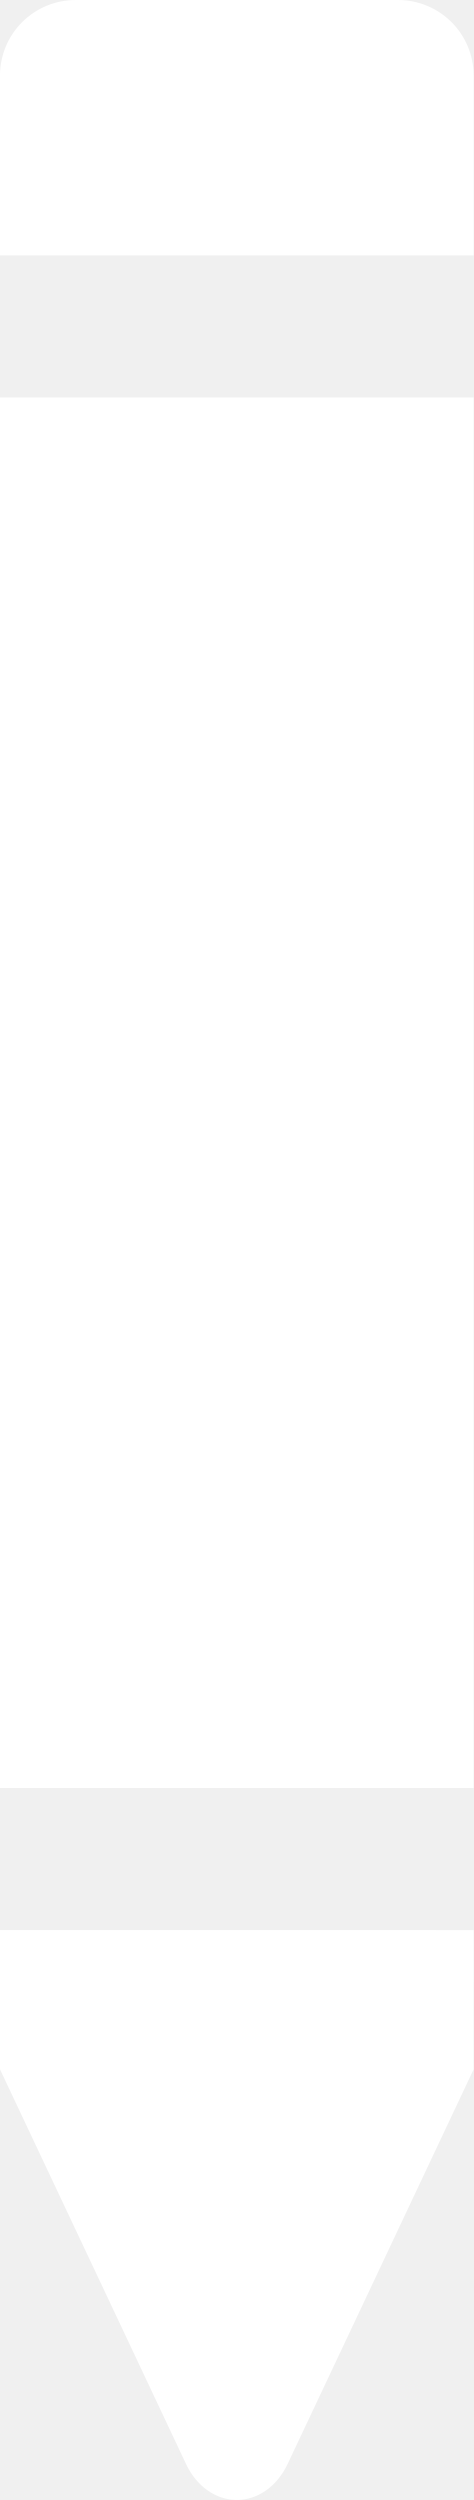
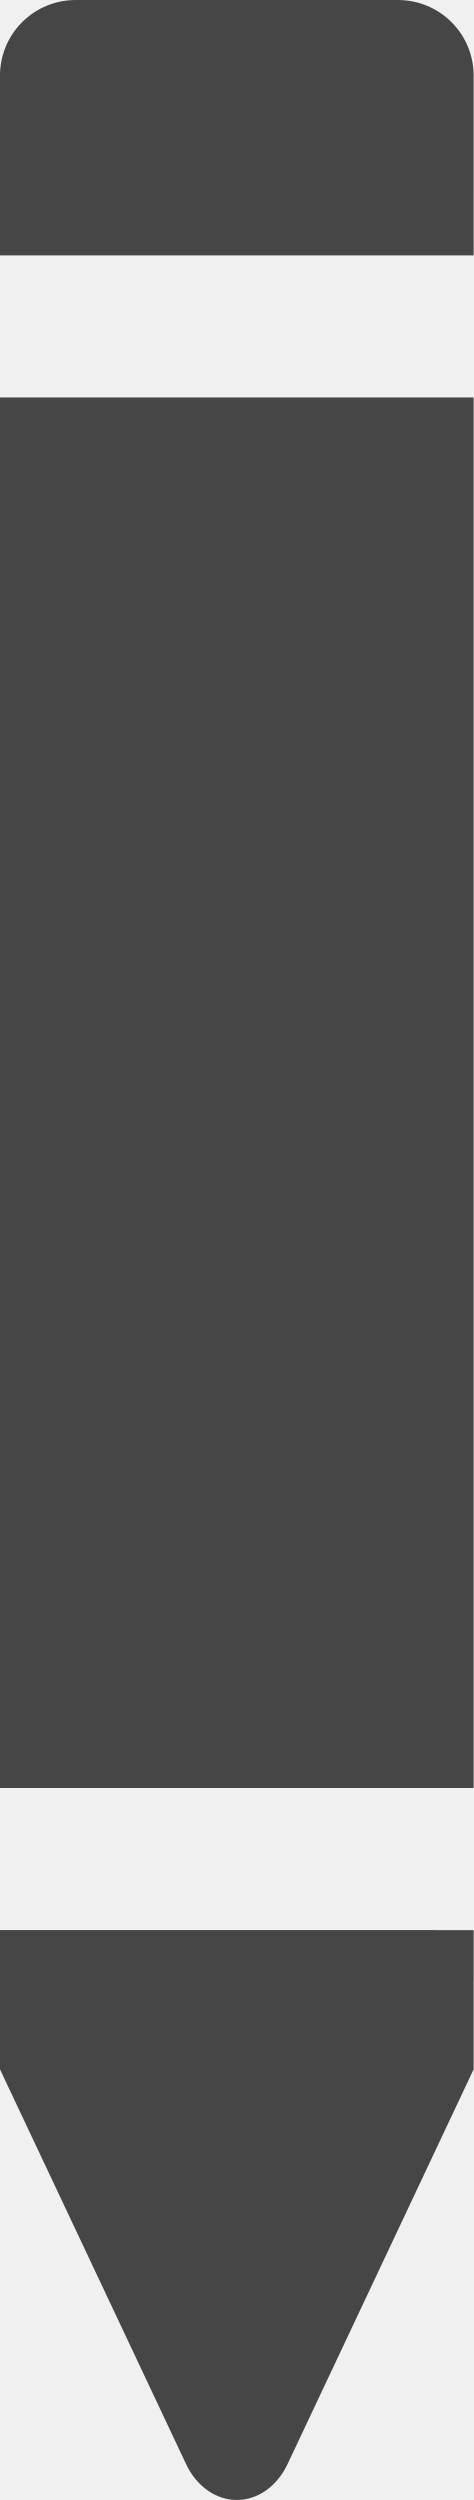
<svg xmlns="http://www.w3.org/2000/svg" width="9.951mm" height="52.519mm" viewBox="0 0 9.951 52.519" version="1.1" id="svg6514">
  <defs id="defs6511" />
  <g id="layer1" transform="translate(-1.96521,-29.84358)">
-     <path id="path6484" style="fill:#ffffff;stroke:none;stroke-width:8.537;paint-order:markers stroke fill" d="m 2.43,30.309 a 1.587,1.587 0 0 0 -0.465,1.123 v 0.357 l 7e-6,1.762 -3.68e-4,1.658 h 9.951 l -3.6e-4,-1.658 v -1.762 -0.357 a 1.587,1.587 0 0 0 -1.588,-1.588 H 3.553 a 1.587,1.587 0 0 0 -1.123,0.465 z m -0.465,7.885 -4e-6,29.211 9.95,1e-5 V 38.194 Z m 3.63e-4,32.196 -3.64e-4,0.586 v 0.497 l -2e-6,1.842 2.488,5.277 1.421,3.016 a 1.231,1.508 0 0 0 2.132,3.7e-4 l 1.422,-3.016 2.487,-5.277 v -1.83 c -7e-5,-0.004 8.7e-4,-0.009 7.2e-4,-0.013 l 10e-6,-1.082 z" />
+     <path id="path6484" style="fill:#464646;stroke:none;stroke-width:8.537;paint-order:markers stroke fill;fill-opacity:1" d="m 2.43,30.309 a 1.587,1.587 0 0 0 -0.465,1.123 v 0.357 l 7e-6,1.762 -3.68e-4,1.658 h 9.951 l -3.6e-4,-1.658 v -1.762 -0.357 a 1.587,1.587 0 0 0 -1.588,-1.588 H 3.553 a 1.587,1.587 0 0 0 -1.123,0.465 z m -0.465,7.885 -4e-6,29.211 9.95,1e-5 V 38.194 Z m 3.63e-4,32.196 -3.64e-4,0.586 v 0.497 l -2e-6,1.842 2.488,5.277 1.421,3.016 a 1.231,1.508 0 0 0 2.132,3.7e-4 l 1.422,-3.016 2.487,-5.277 v -1.83 c -7e-5,-0.004 8.7e-4,-0.009 7.2e-4,-0.013 l 10e-6,-1.082 z" />
  </g>
</svg>
